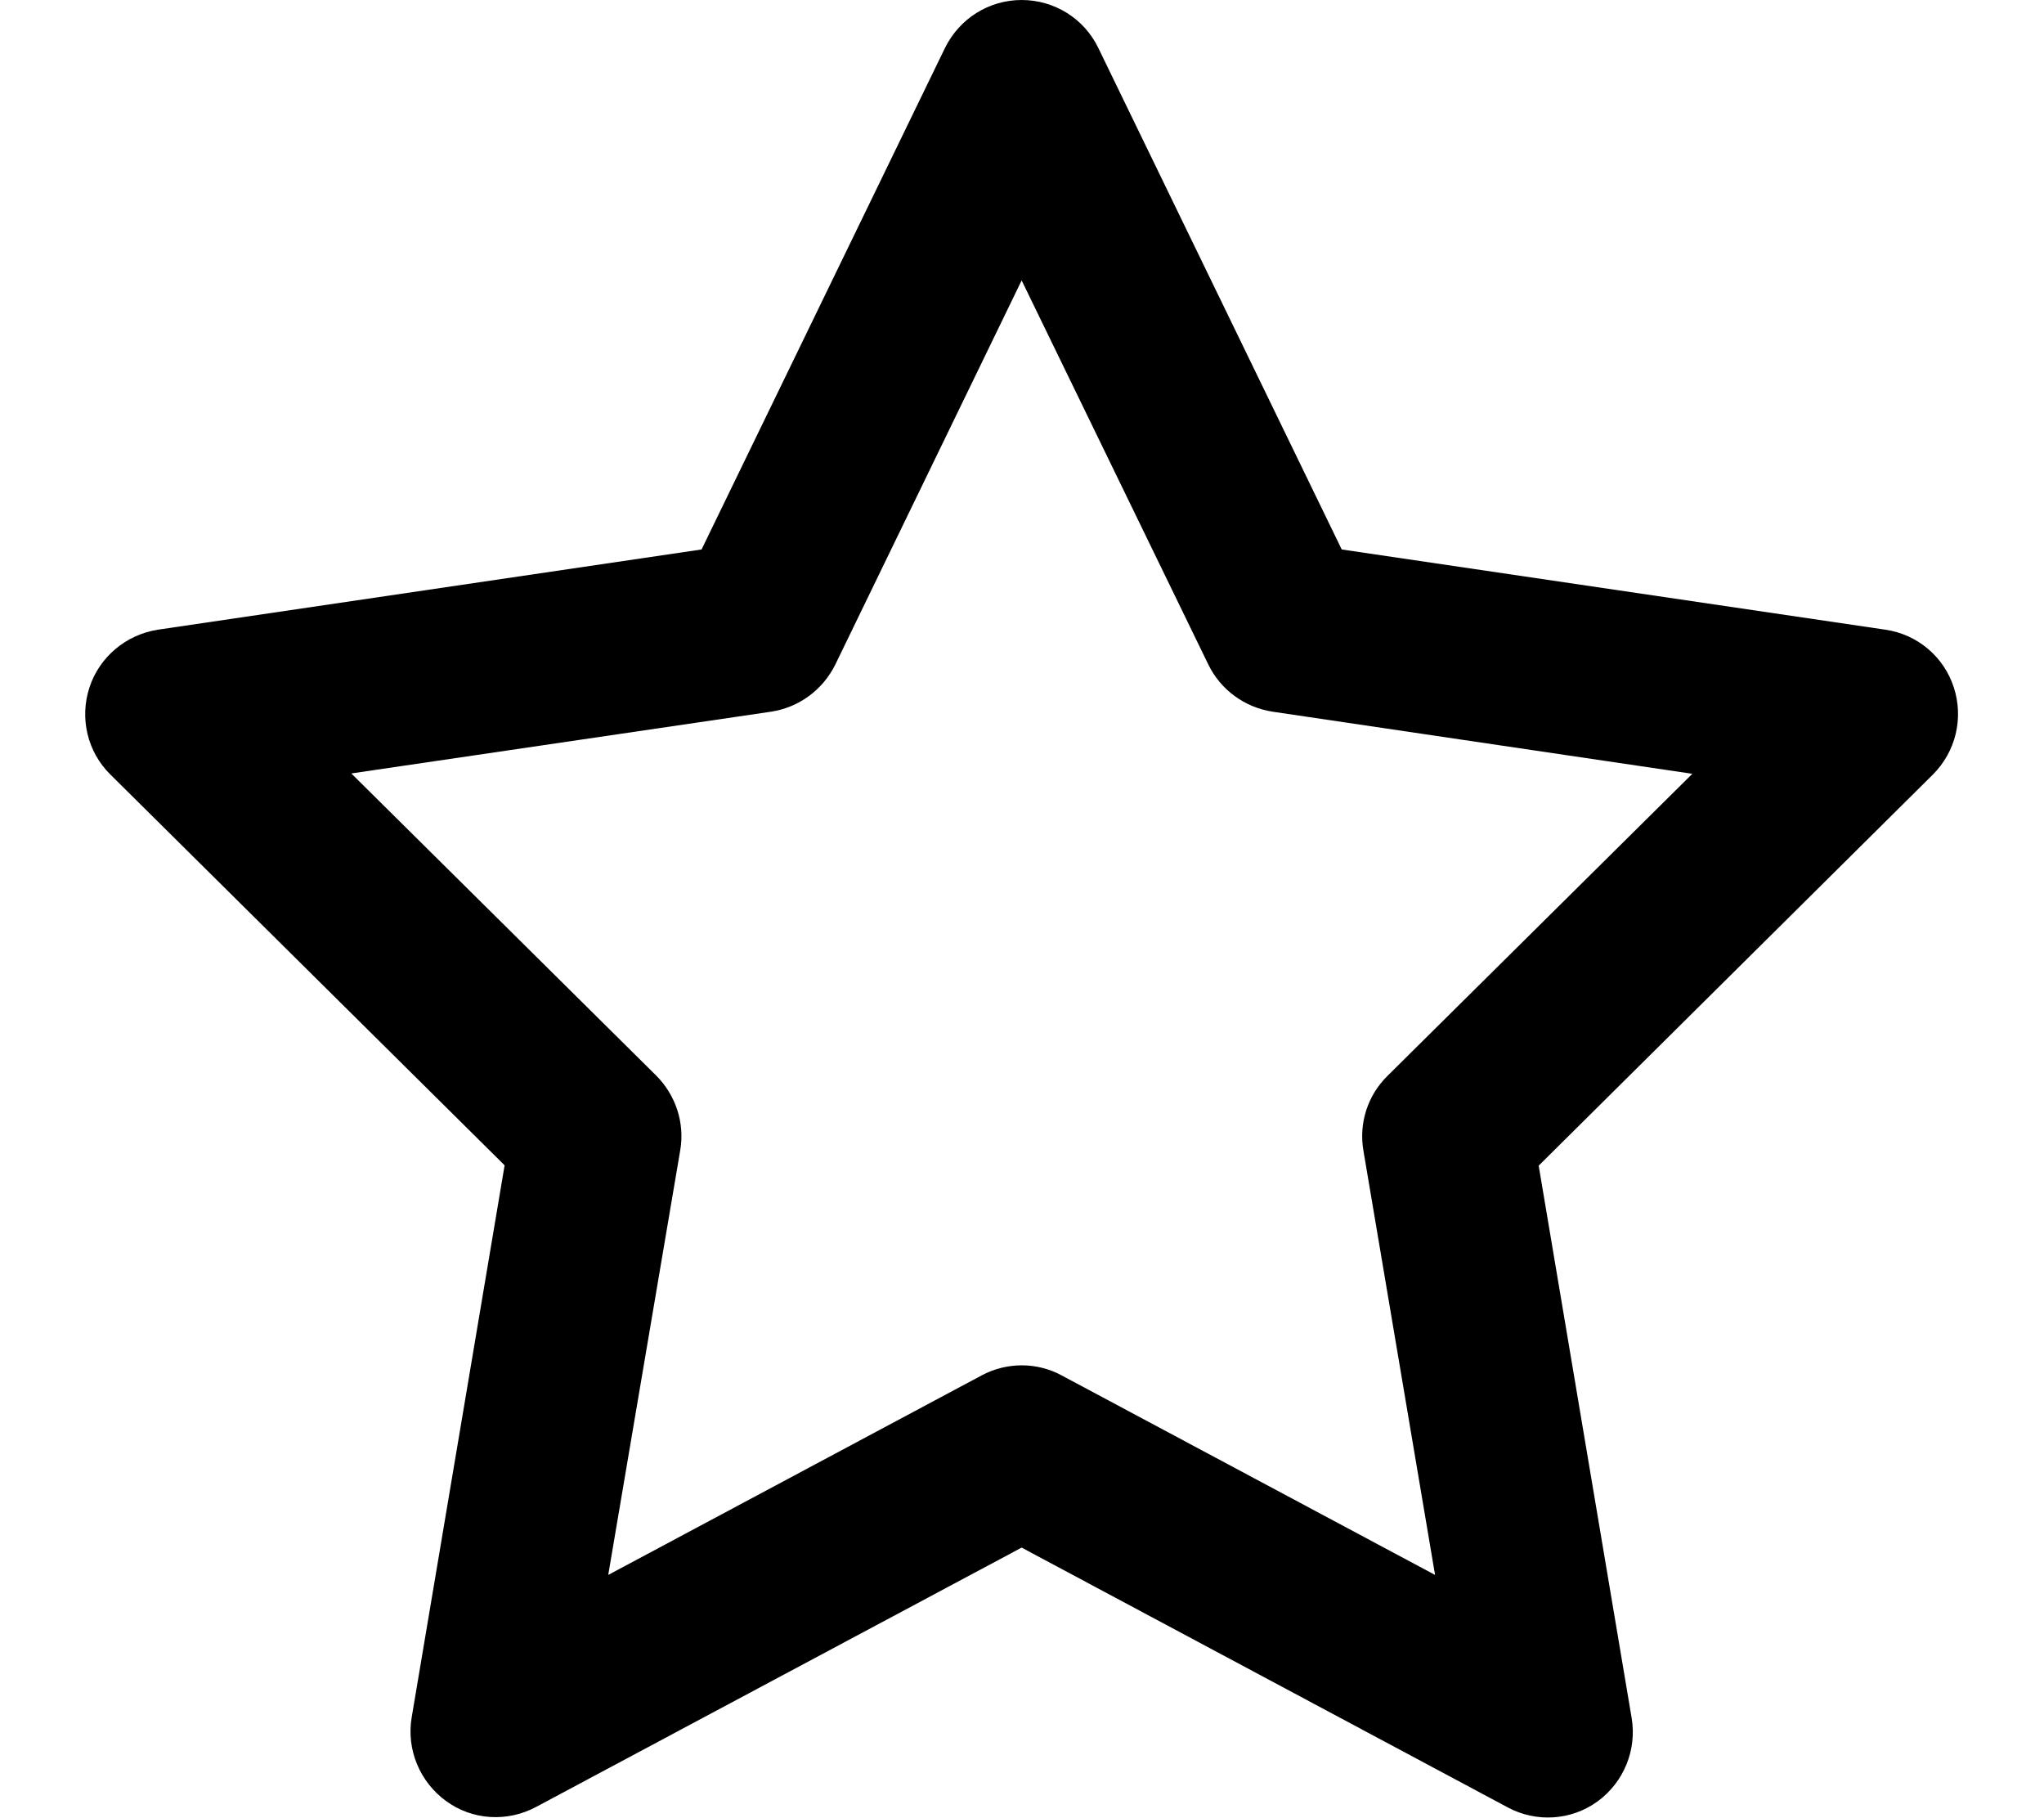
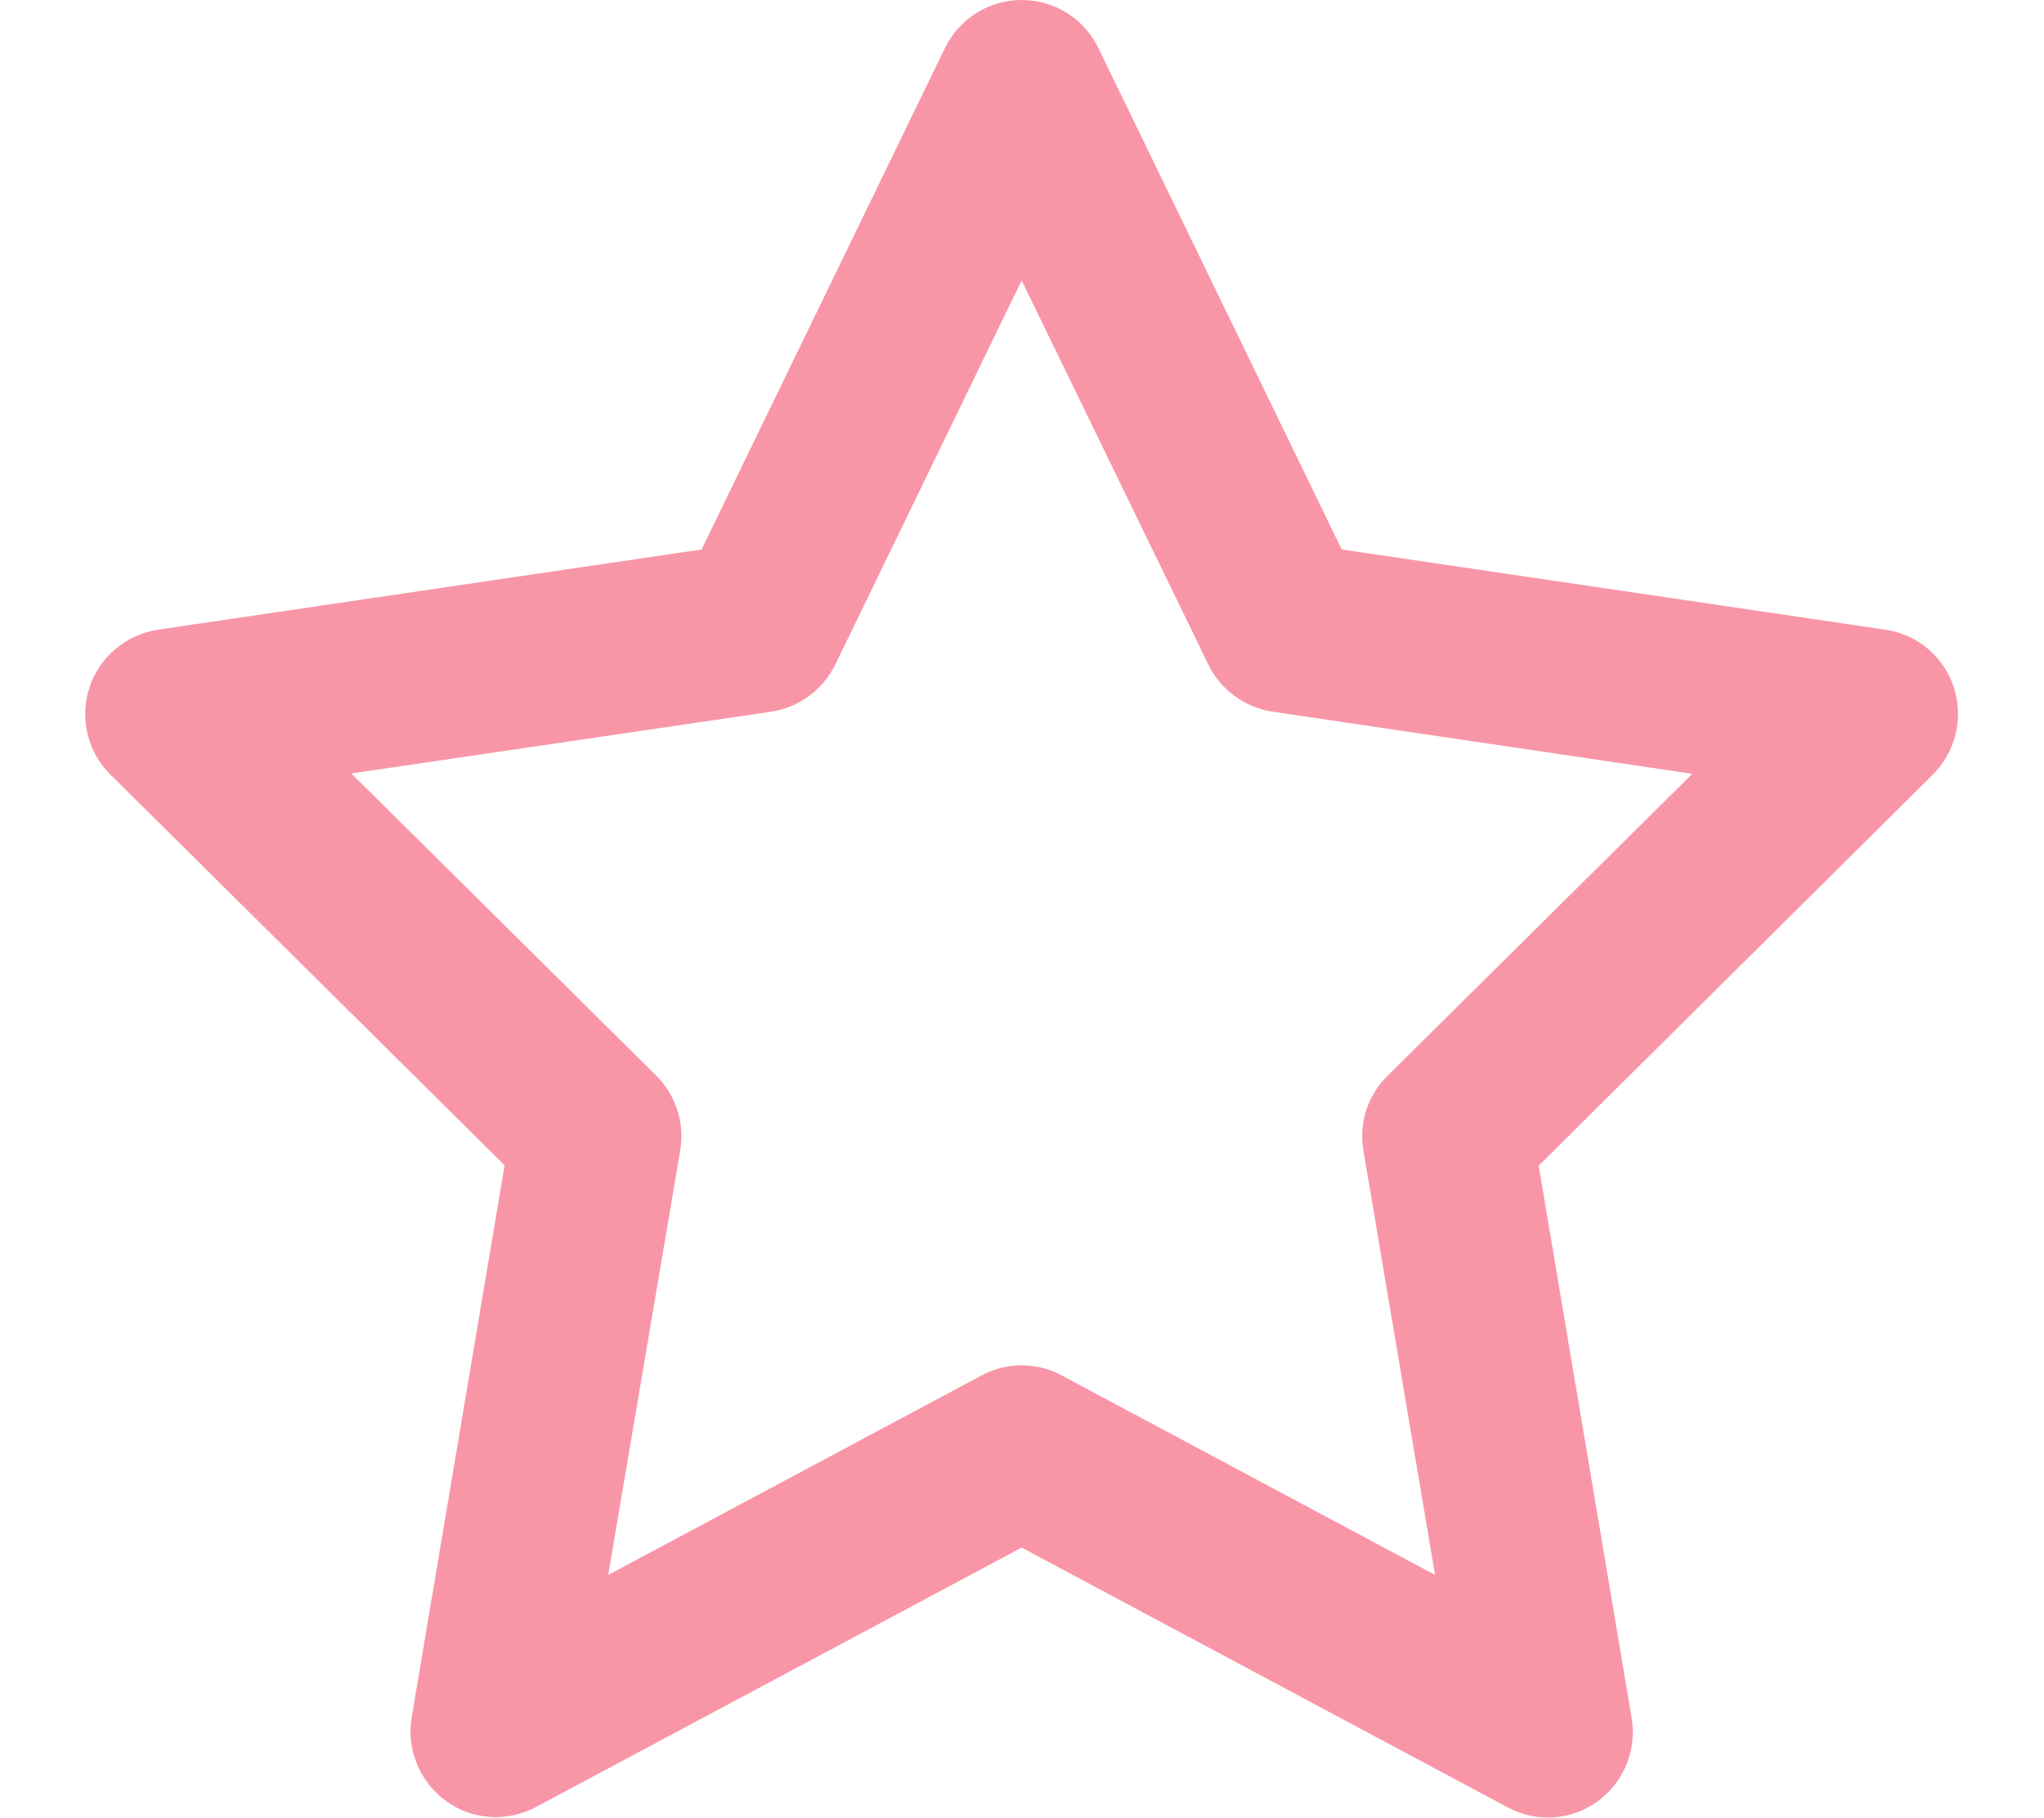
- <svg xmlns="http://www.w3.org/2000/svg" viewBox="0 0 576 512">
+ <svg xmlns="http://www.w3.org/2000/svg" viewBox="0 0 576 512" fill="rgb(248, 150, 167)">
  <path d="M287.9 0c9.2 0 17.6 5.2 21.6 13.5l68.6 141.3 153.2 22.6c9 1.3 16.5 7.6 19.3 16.3s.5 18.1-5.9 24.5L433.6 328.4l26.2 155.6c1.5 9-2.2 18.1-9.6 23.5s-17.3 6-25.3 1.7l-137-73.2L151 509.1c-8.1 4.3-17.9 3.7-25.3-1.7s-11.2-14.5-9.7-23.5l26.2-155.6L31.1 218.2c-6.5-6.4-8.7-15.9-5.9-24.5s10.3-14.9 19.3-16.3l153.2-22.6L266.3 13.5C270.4 5.2 278.7 0 287.9 0zm0 79L235.4 187.2c-3.5 7.1-10.2 12.1-18.1 13.3L99 217.9 184.9 303c5.5 5.5 8.1 13.3 6.8 21L171.4 443.7l105.2-56.2c7.1-3.8 15.6-3.8 22.6 0l105.2 56.2L384.2 324.1c-1.3-7.7 1.2-15.5 6.8-21l85.9-85.1L358.6 200.5c-7.8-1.2-14.6-6.1-18.1-13.3L287.9 79z" />
</svg>
